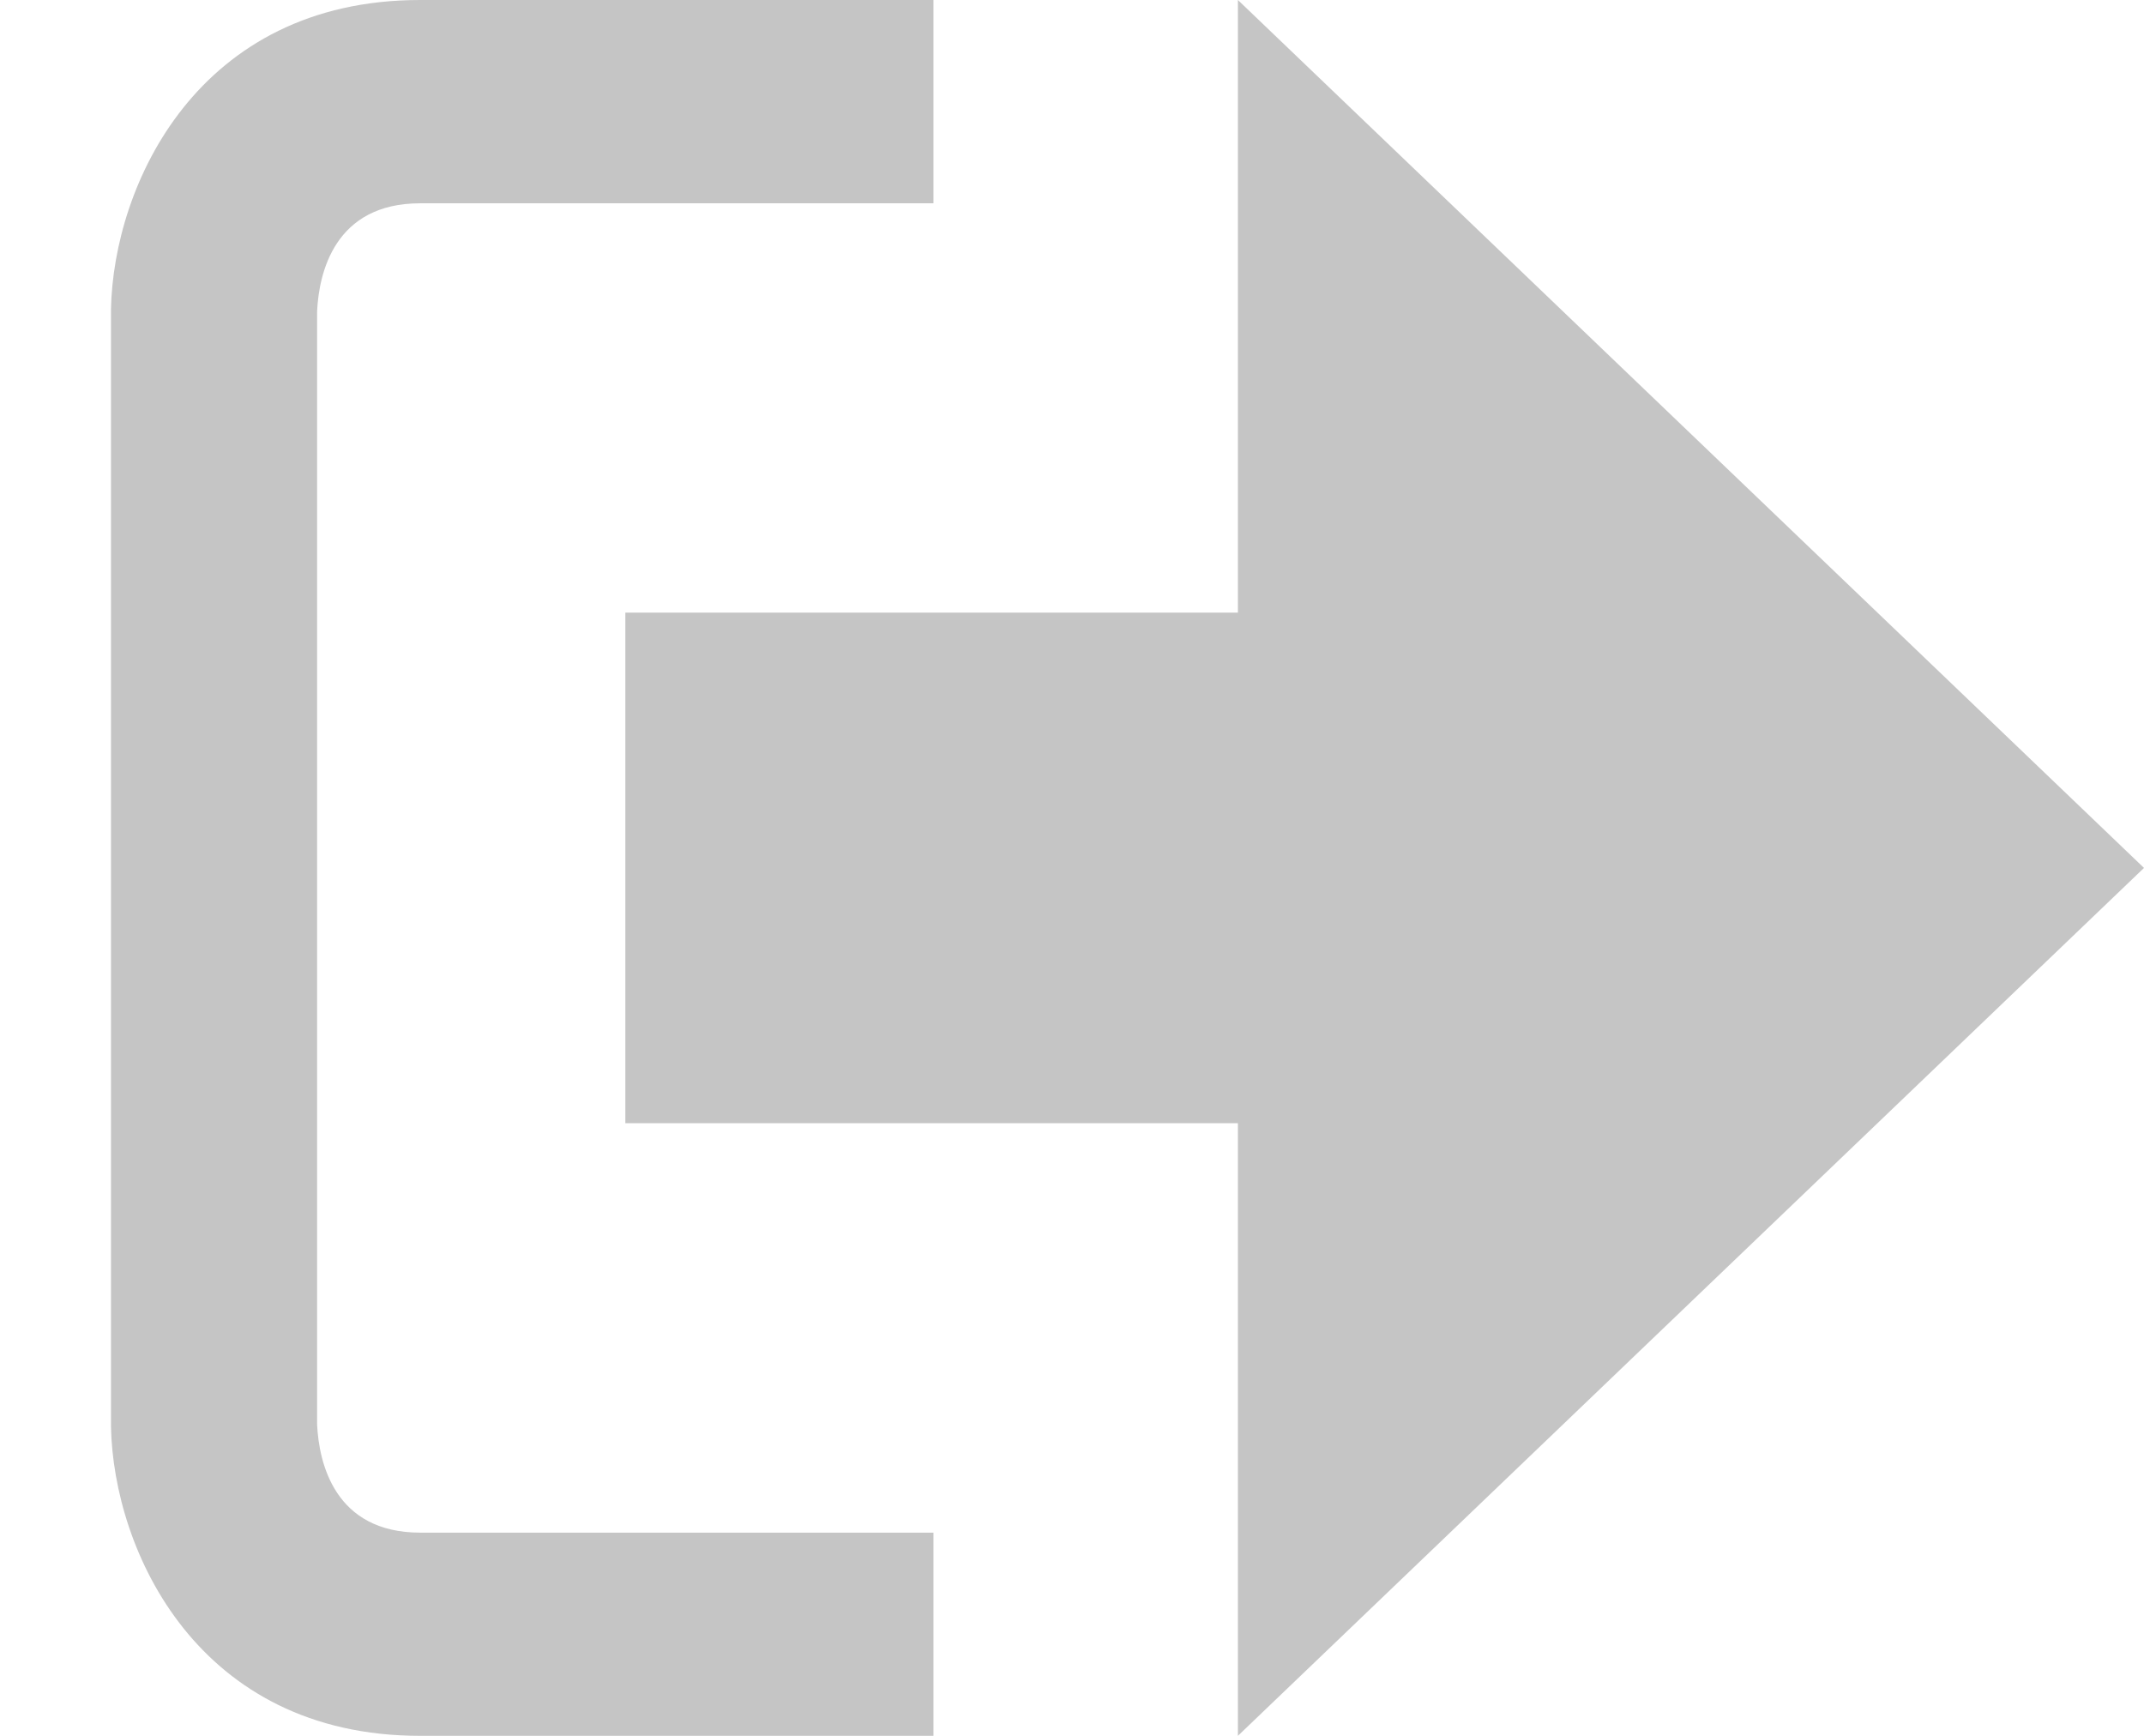
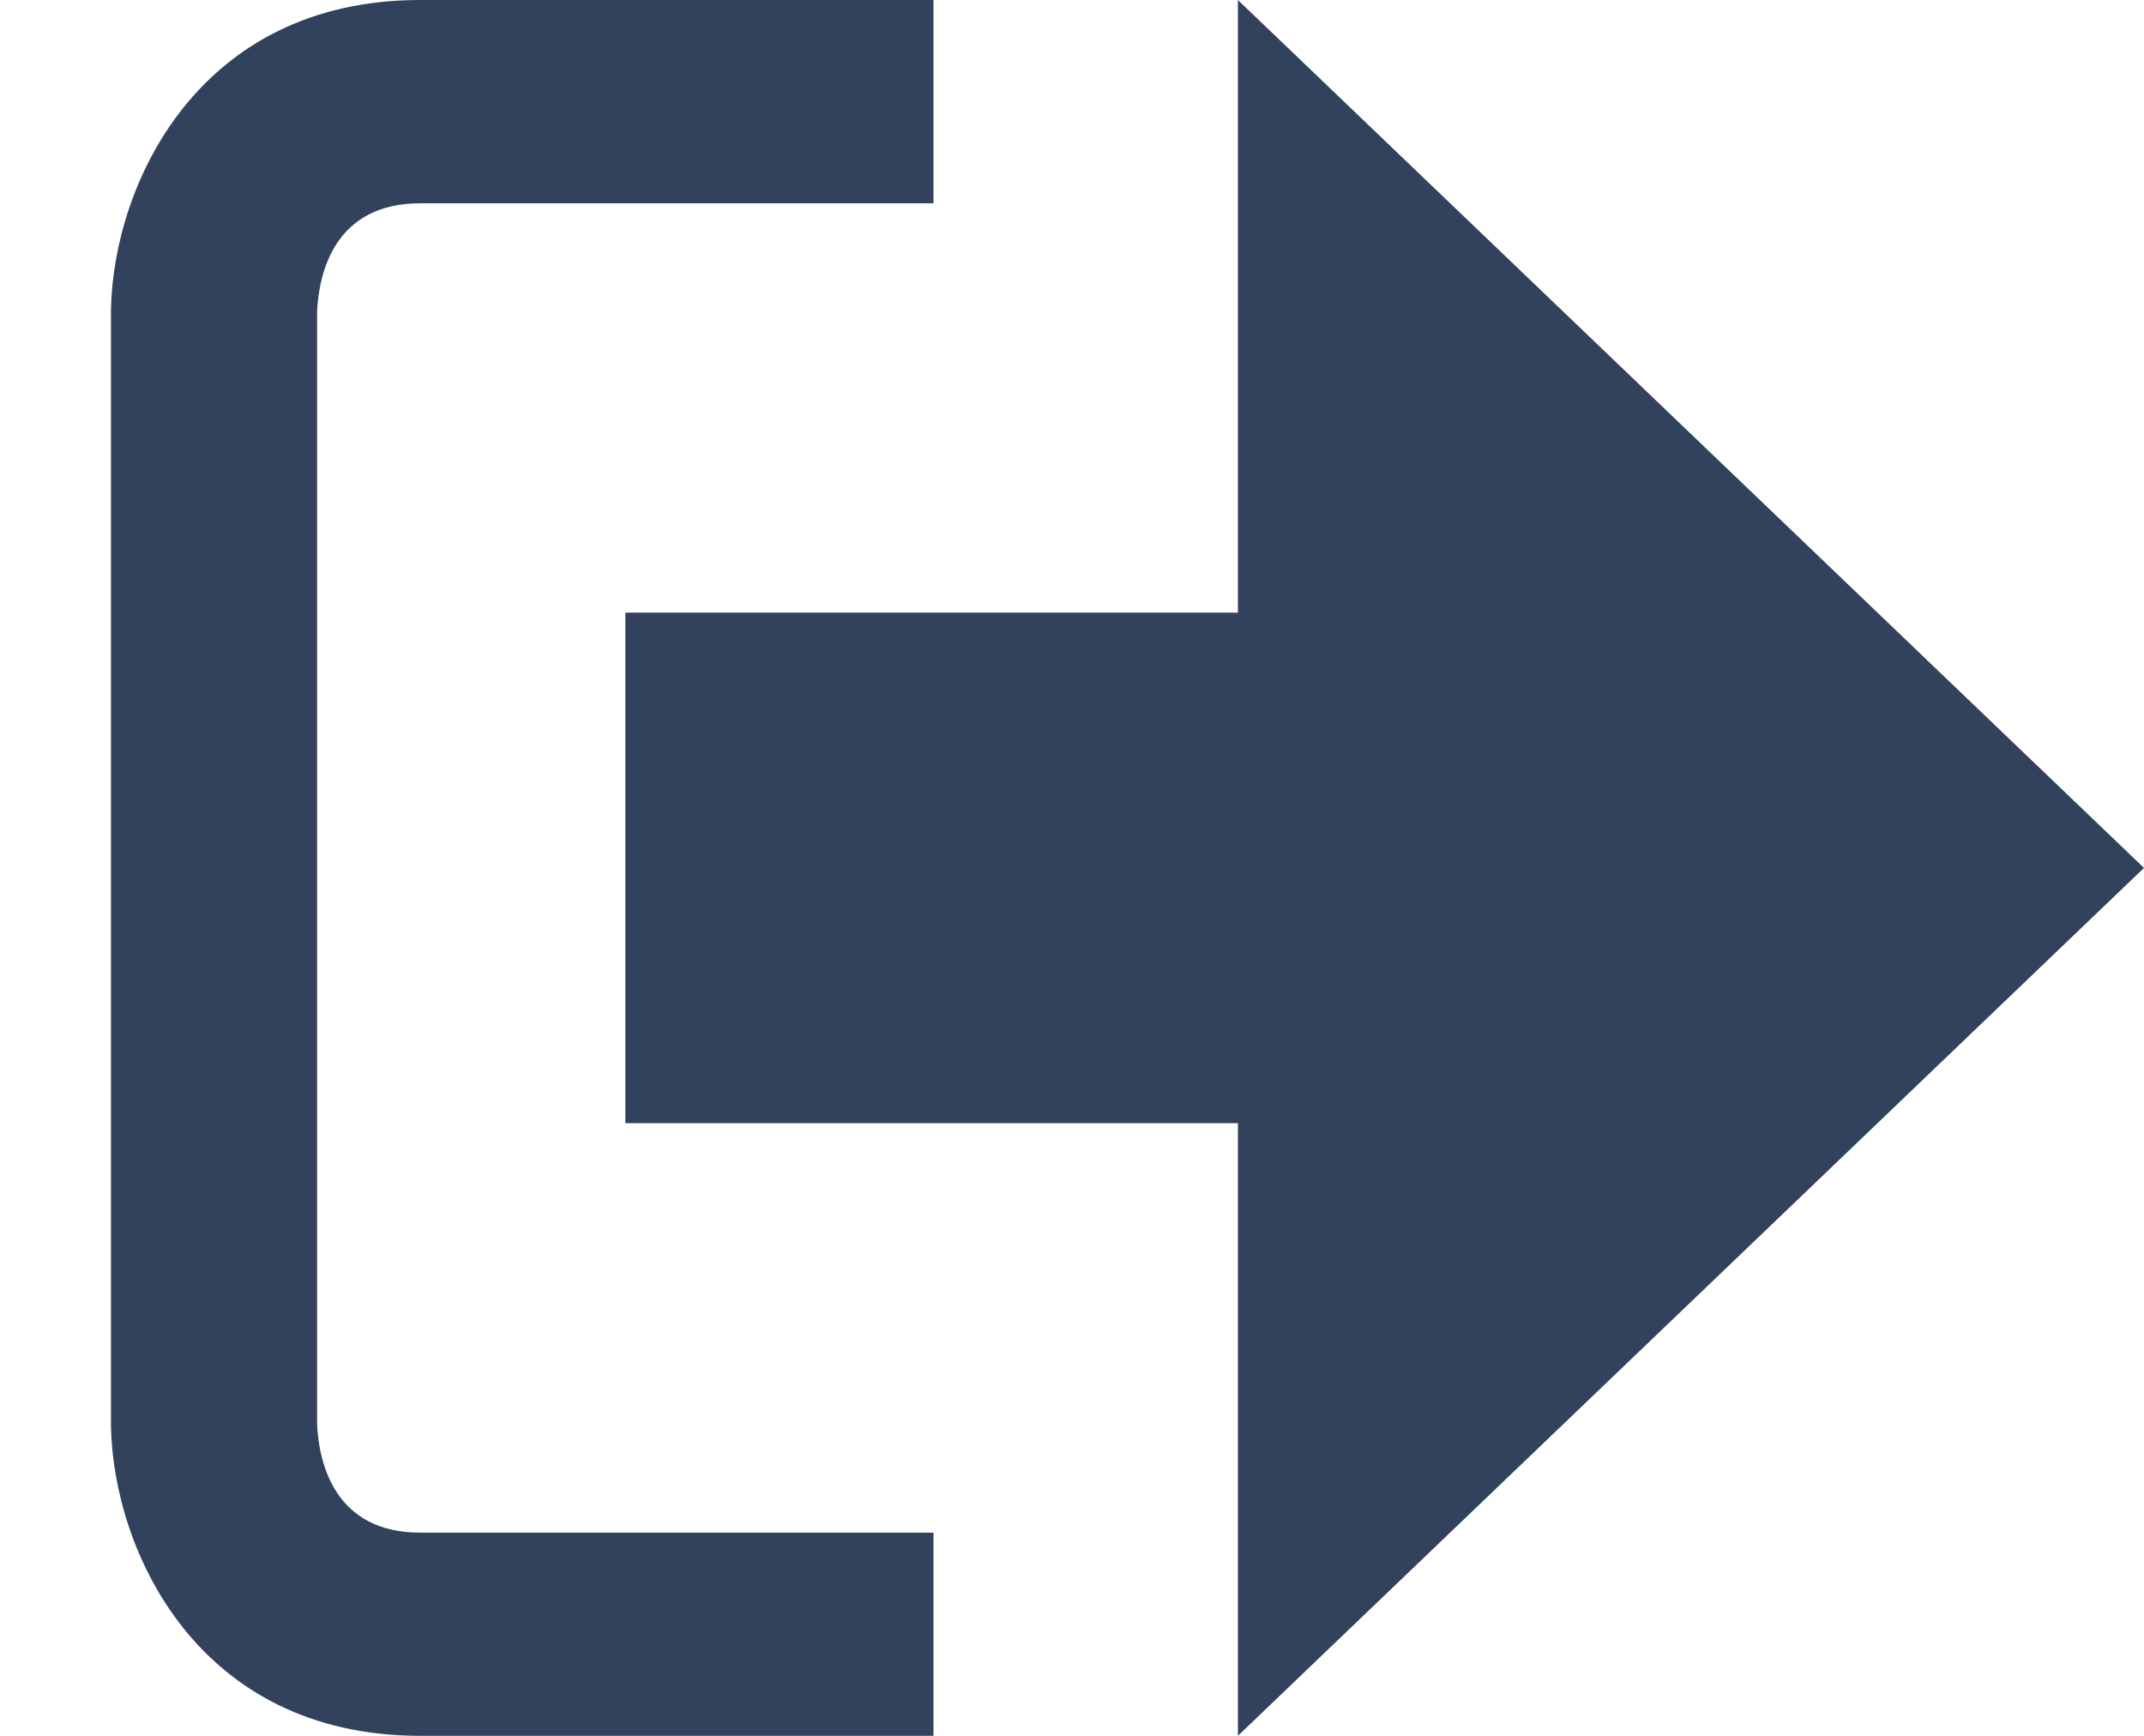
<svg xmlns="http://www.w3.org/2000/svg" width="21" height="17">
-   <g fill="#c5c5c5">
+   <g fill="#32425c">
    <path d="M21 8.5L12.125 0v6h-6v5h6v6z" />
    <path d="M3.106 13.952V3.048c.018-.376.171-1.057 1.01-1.057h5.027V0H4.116C1.938 0 1.112 1.81 1.087 3.027v10.946C1.112 15.189 1.938 17 4.116 17h5.027v-1.99H4.116c-.839 0-.992-.683-1.01-1.058z" />
  </g>
</svg>
